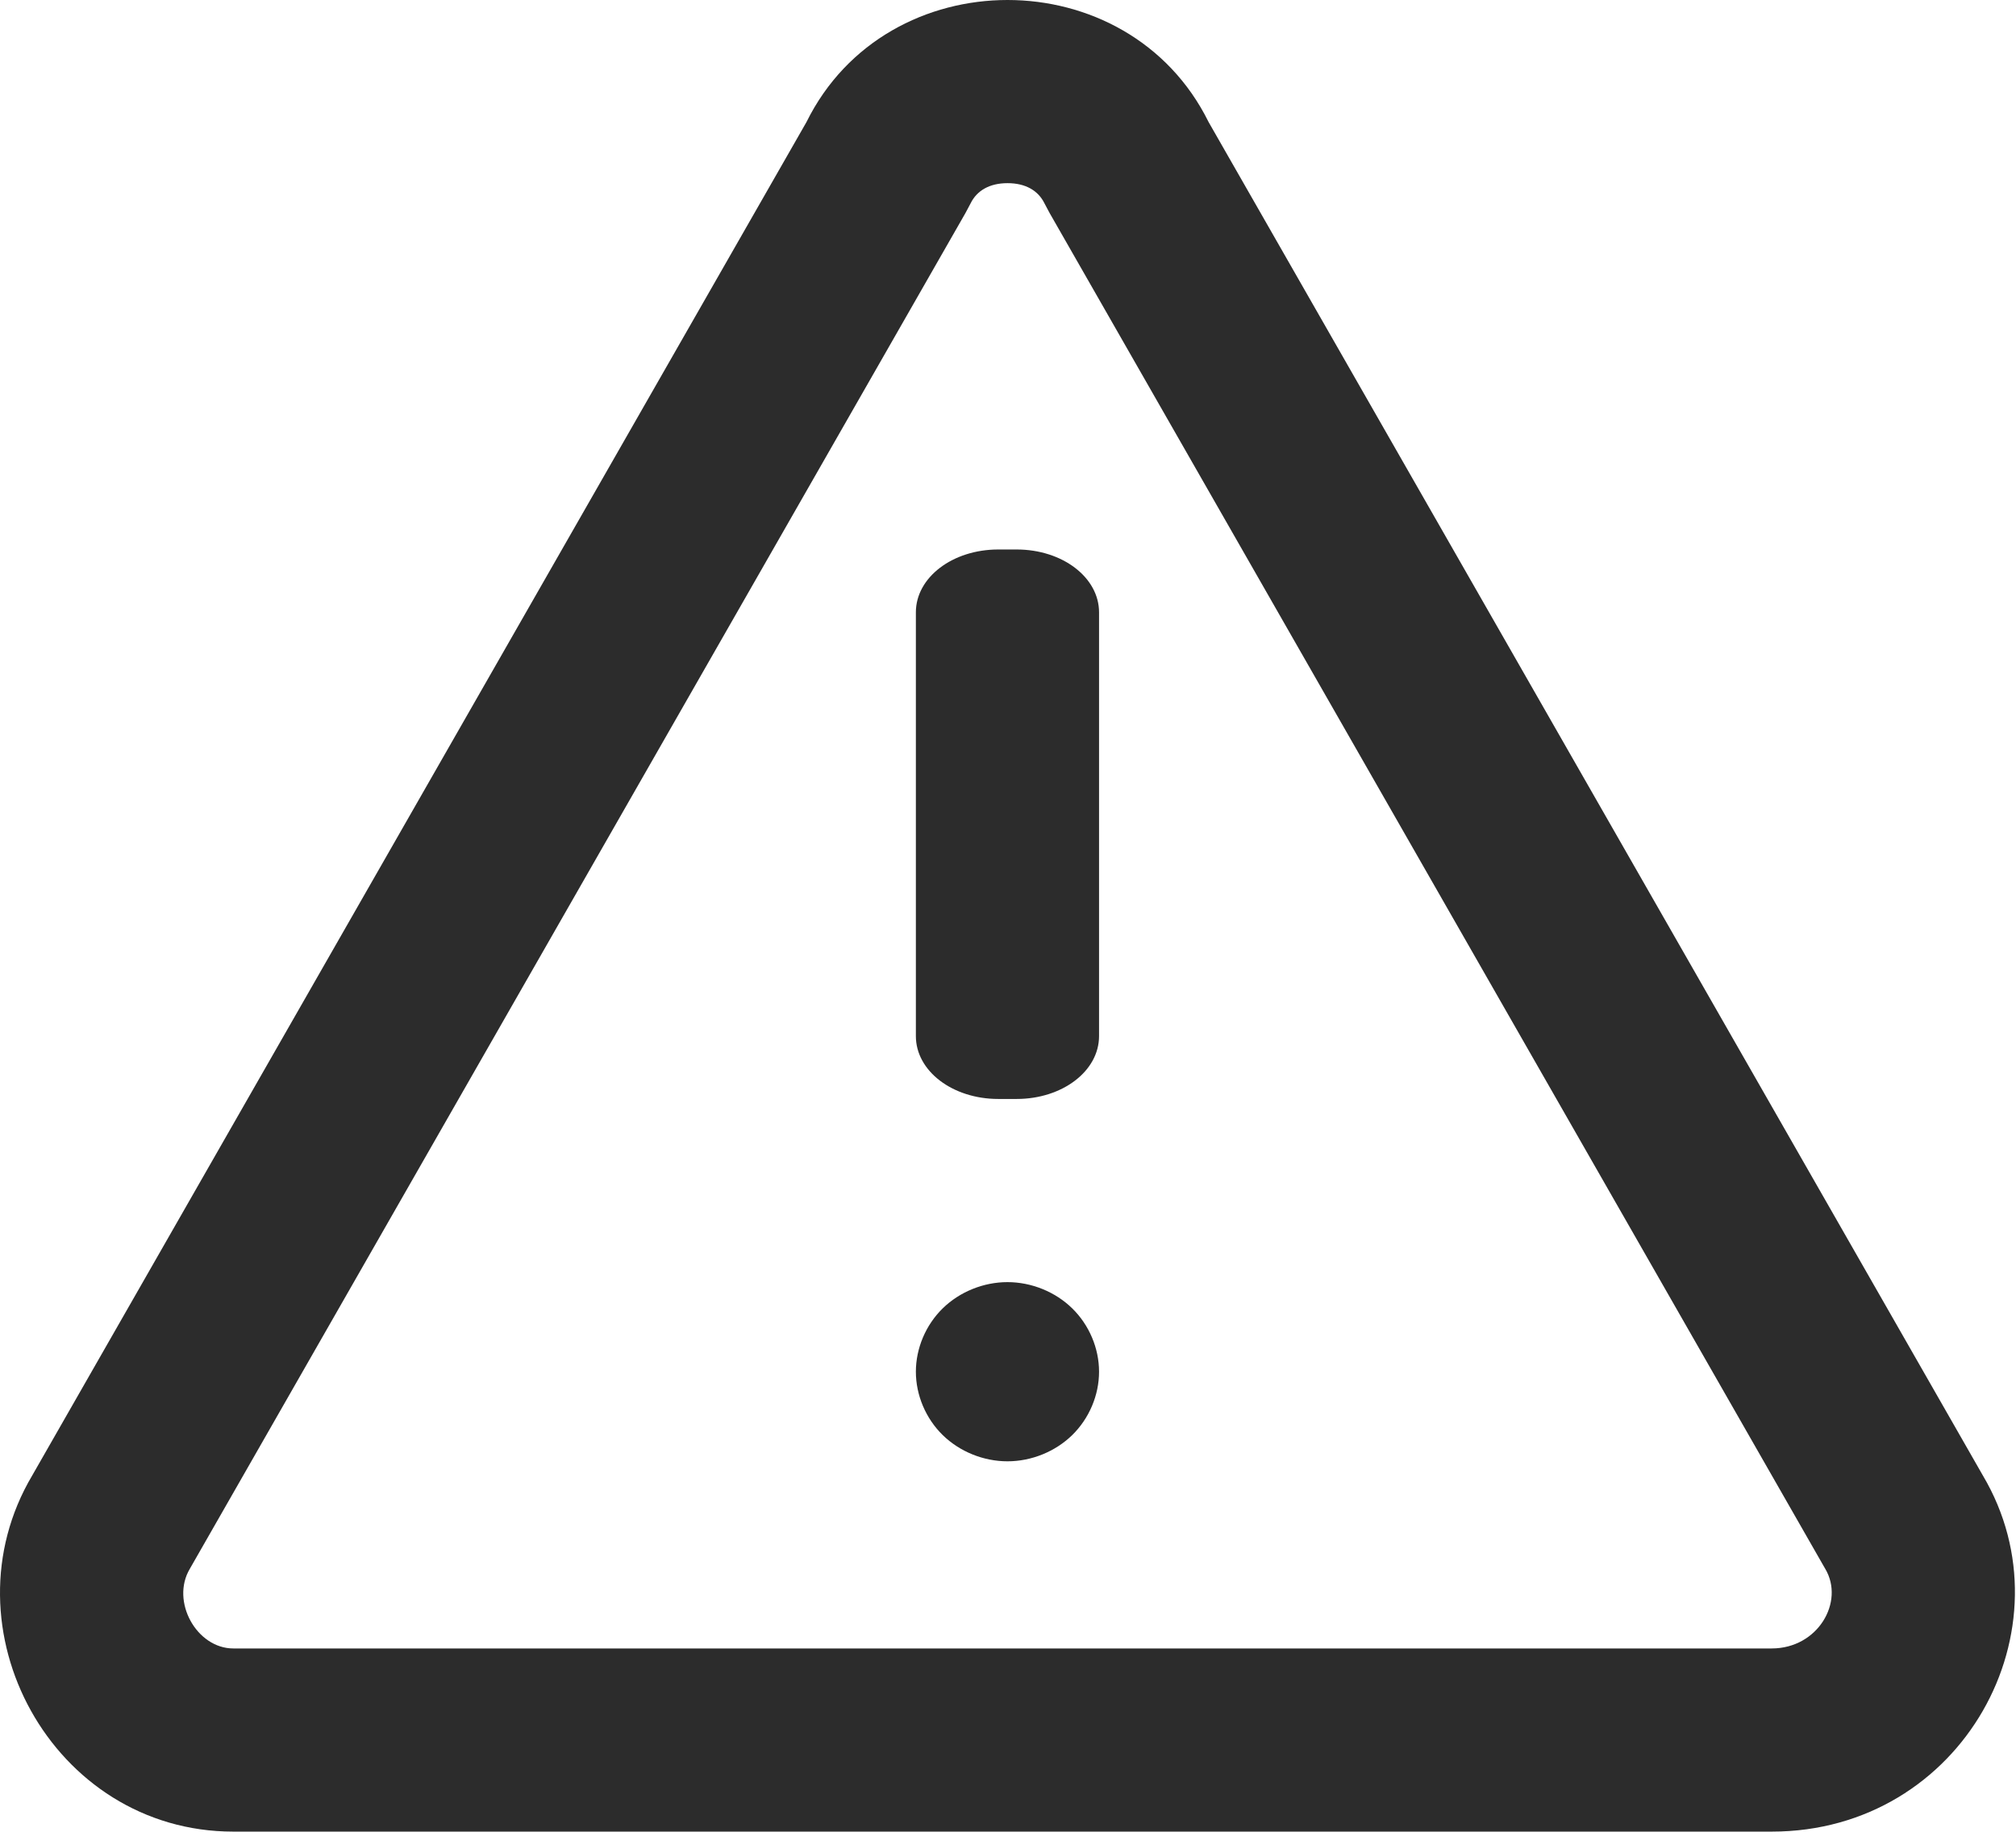
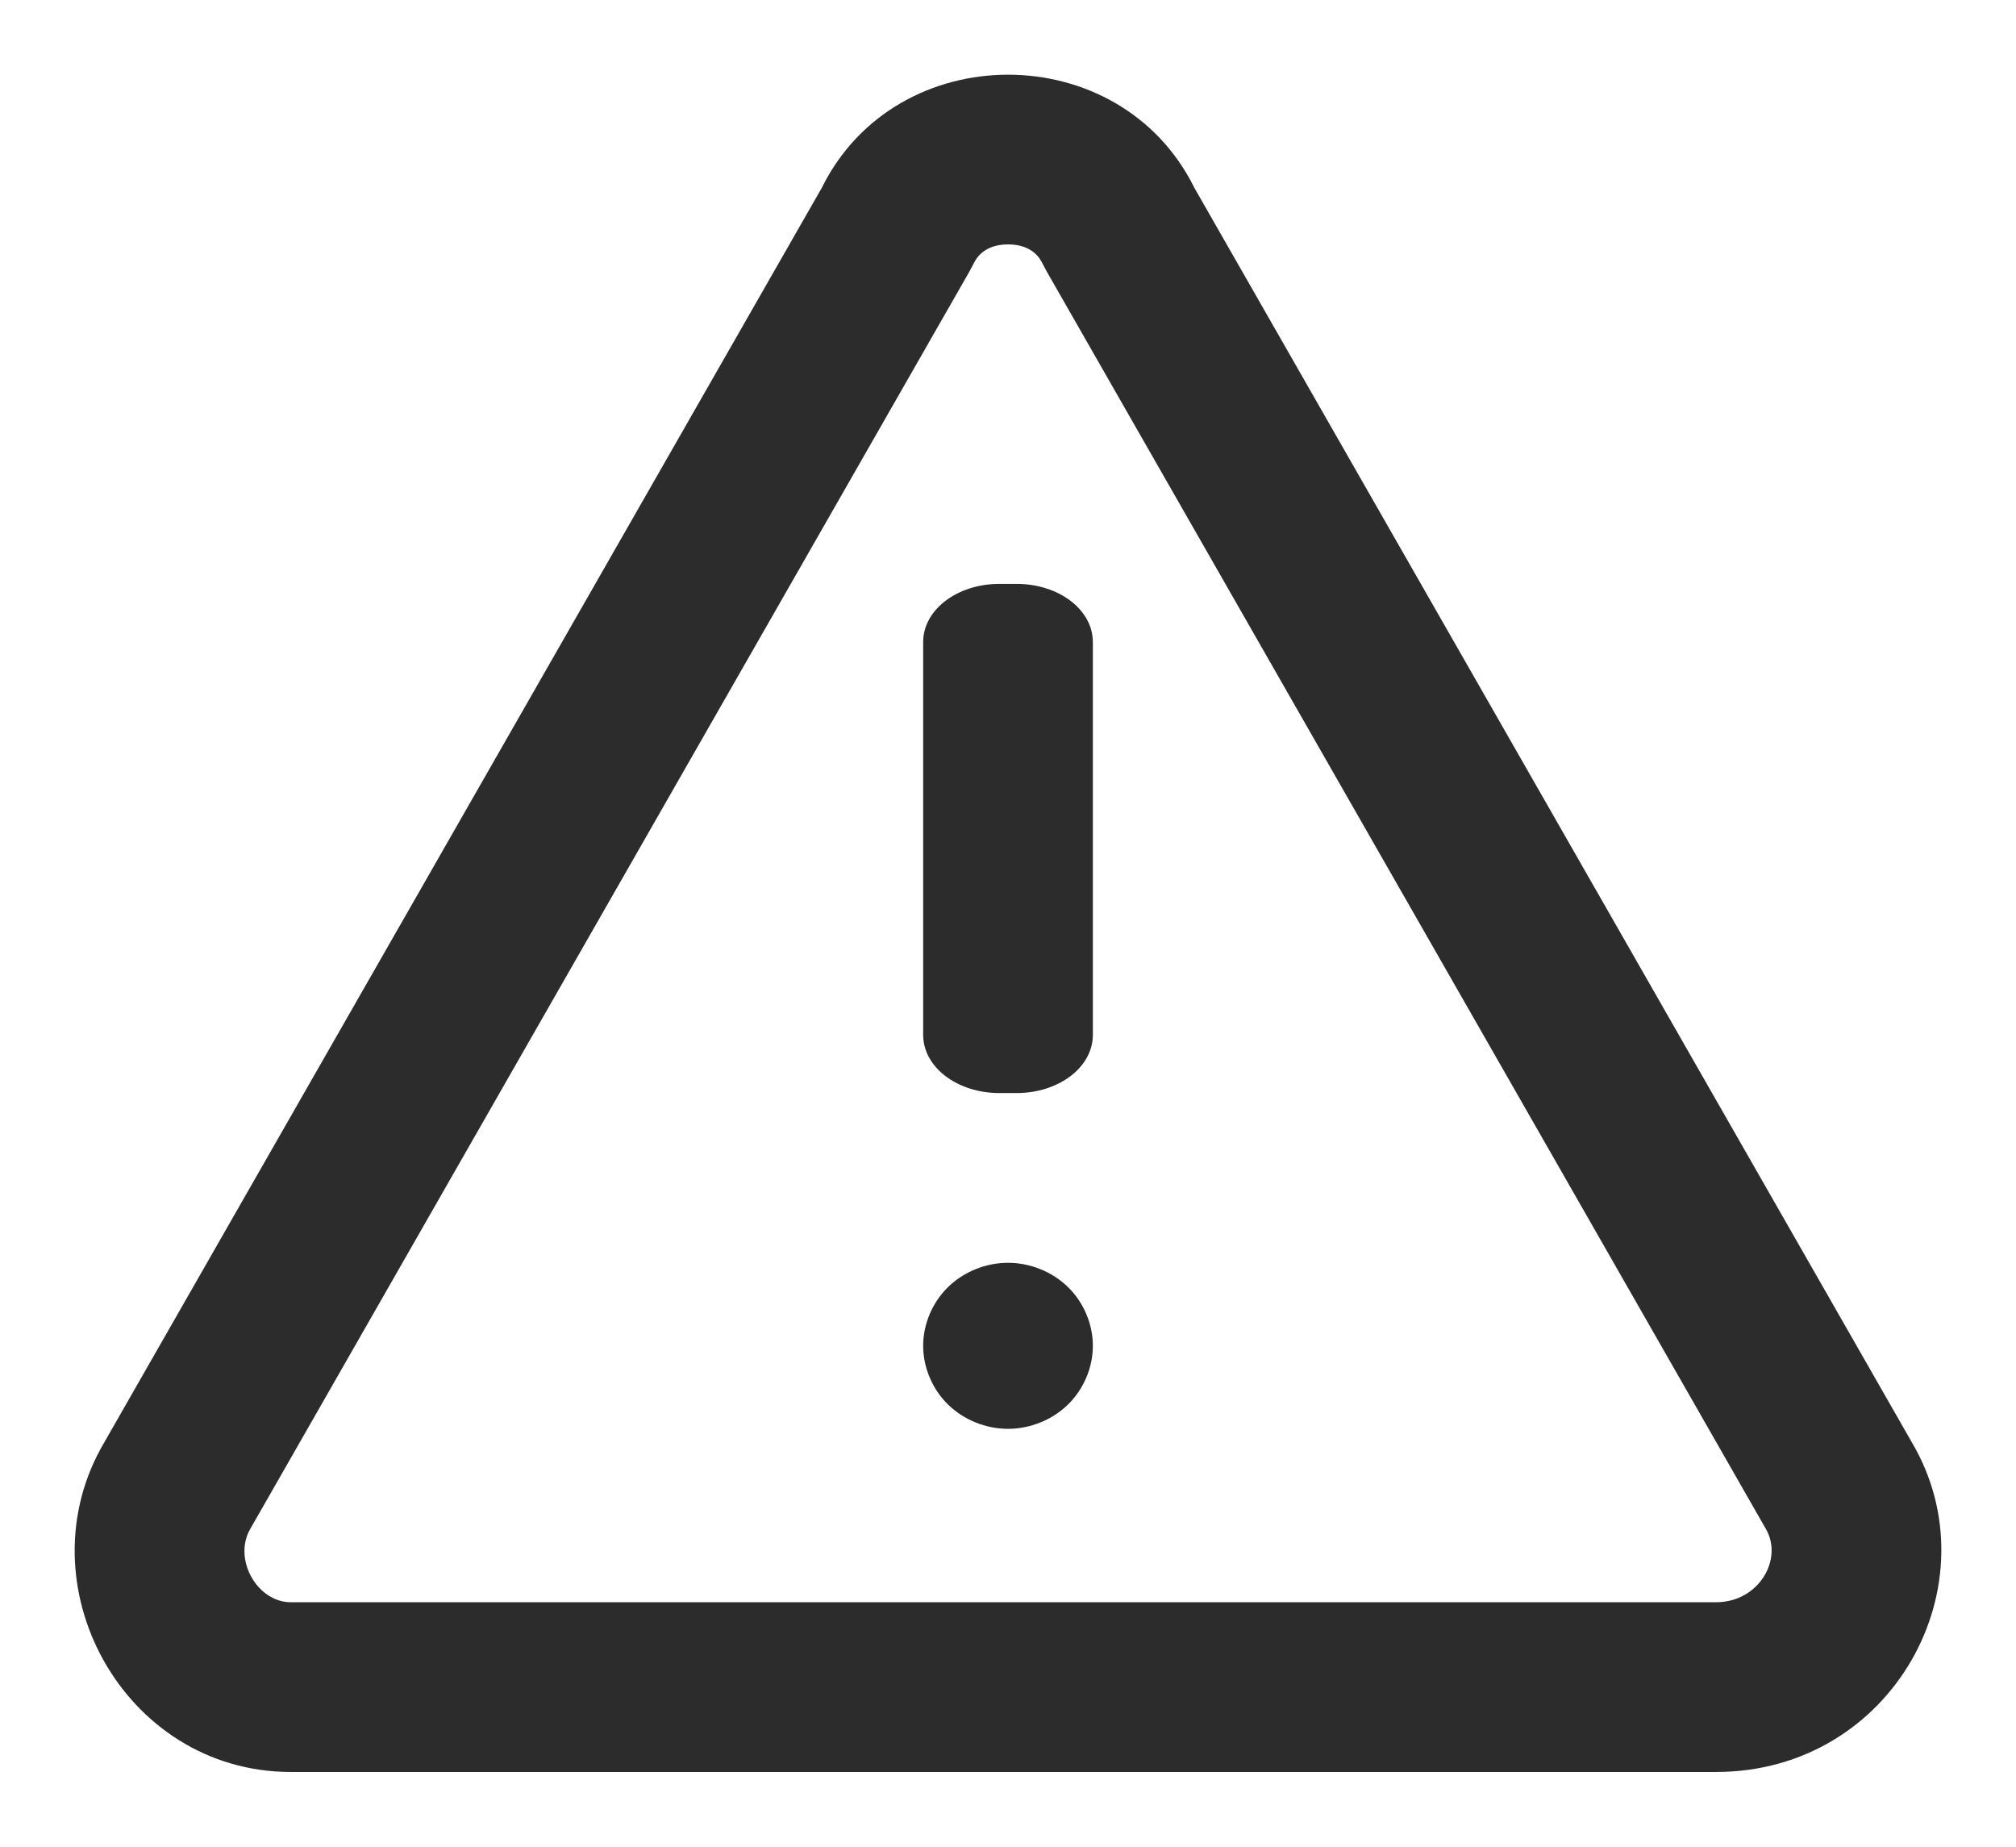
- <svg xmlns="http://www.w3.org/2000/svg" t="1791792060643" class="icon" viewBox="0 0 1127 1024" version="1.1" p-id="10954" width="220.117" height="200">
+ <svg xmlns="http://www.w3.org/2000/svg" t="1791792060643" class="icon" viewBox="-45.06 -45.06 1216.51 1114.11" version="1.1" p-id="10954" width="1216.51" height="1114.11">
  <path d="M1108.468 824.891C1159.055 910.22 1097.228 1024 990.429 1024L130.433 1024C29.258 1024-32.575 910.22 18.012 824.891L450.826 68.267C473.306 22.754 518.276 0 563.241 0 608.209 0 653.174 22.754 675.66 68.267L1108.468 824.891 1108.468 824.891 1108.468 824.891 1108.468 824.891ZM1020.384 877.111 1019.583 875.735 586.775 119.111 583.854 113.625C580.334 106.5 573.244 102.4 563.241 102.4 553.241 102.4 546.151 106.5 542.636 113.616L539.711 119.112 106.096 877.111C95.301 895.32 109.937 921.6 130.433 921.6L990.429 921.6C1016.306 921.6 1031.298 895.52 1020.384 877.111L1020.384 877.111 1020.384 877.111 1020.384 877.111ZM558.083 307.2C532.482 307.2 512 322.819 512 342.345L512 579.251C512 598.777 532.482 614.4 558.083 614.4L568.322 614.4C593.923 614.4 614.4 598.777 614.4 579.251L614.4 342.345C614.4 322.819 593.923 307.2 568.322 307.2L558.083 307.2 558.083 307.2 558.083 307.2 558.083 307.2ZM512 766.885C512 780.002 517.522 793.033 527 802.306 536.477 811.577 549.797 816.975 563.201 816.975 576.603 816.975 589.928 811.577 599.405 802.306 608.883 793.033 614.4 780.002 614.4 766.885 614.4 753.772 608.883 740.741 599.405 731.47 589.928 722.198 576.603 716.8 563.201 716.8 549.797 716.8 536.477 722.198 527 731.47 517.522 740.741 512 753.772 512 766.885L512 766.885 512 766.885 512 766.885Z" fill="#2c2c2c" p-id="10955" />
</svg>
